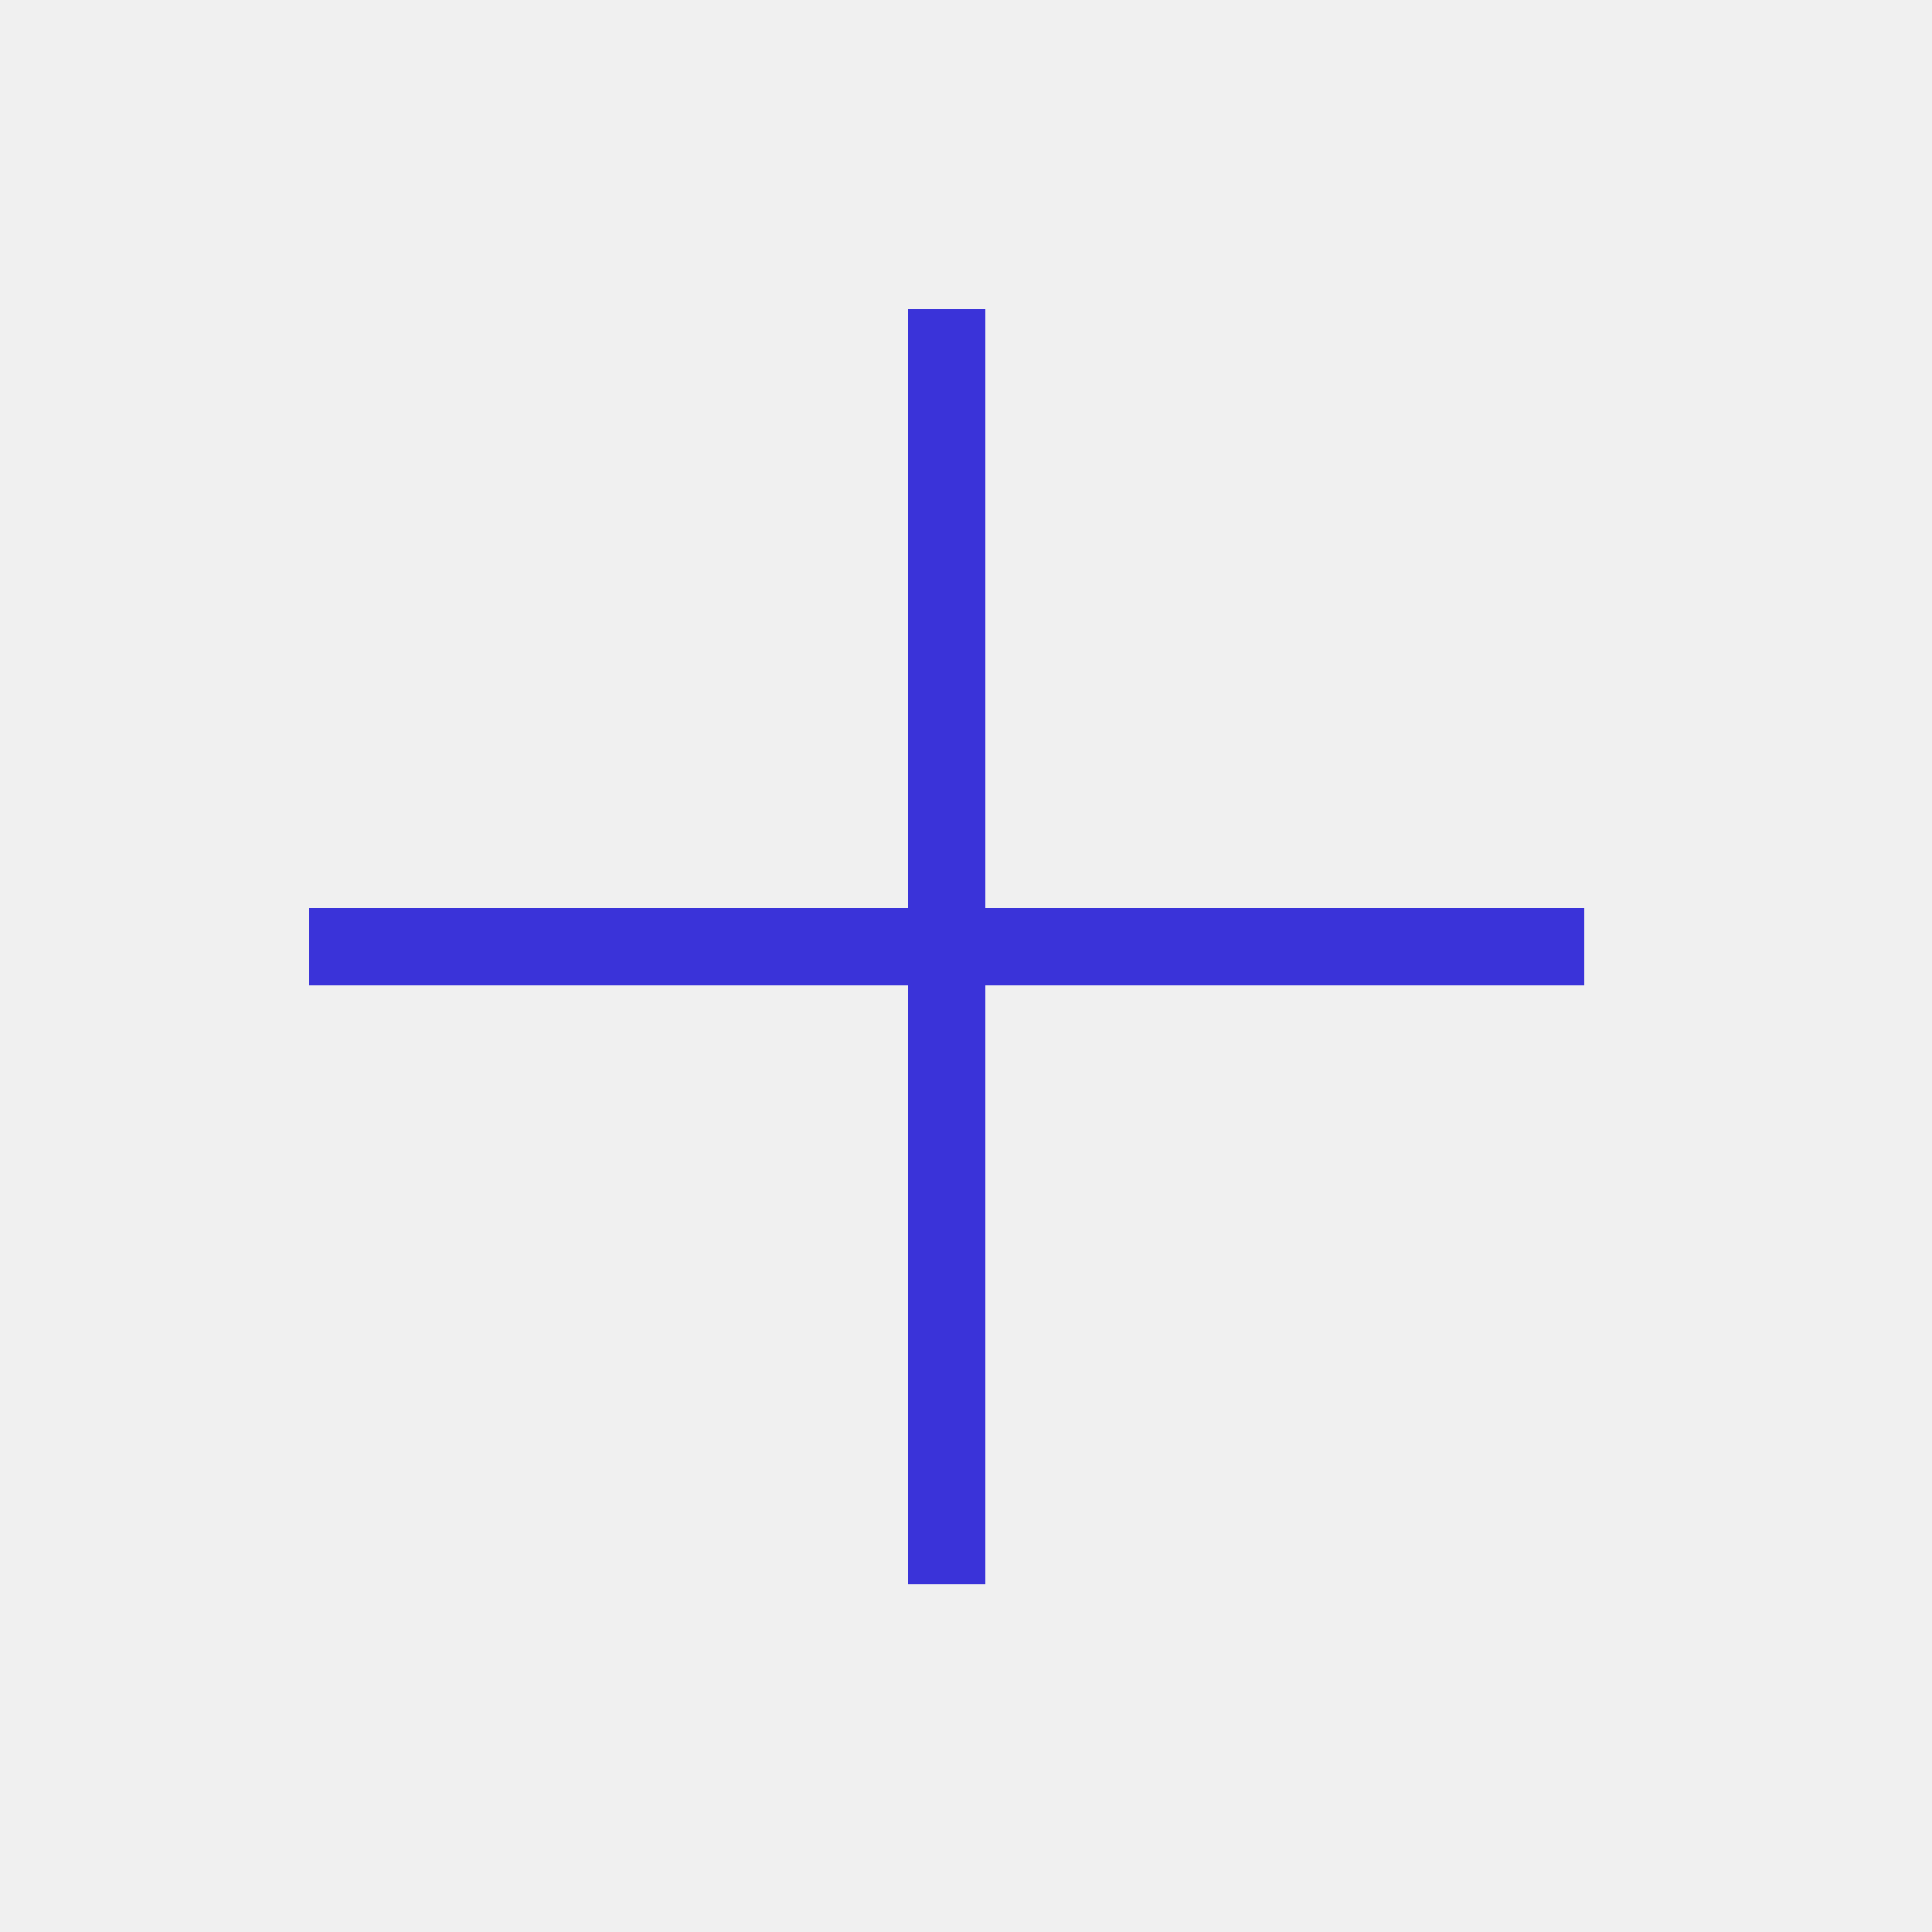
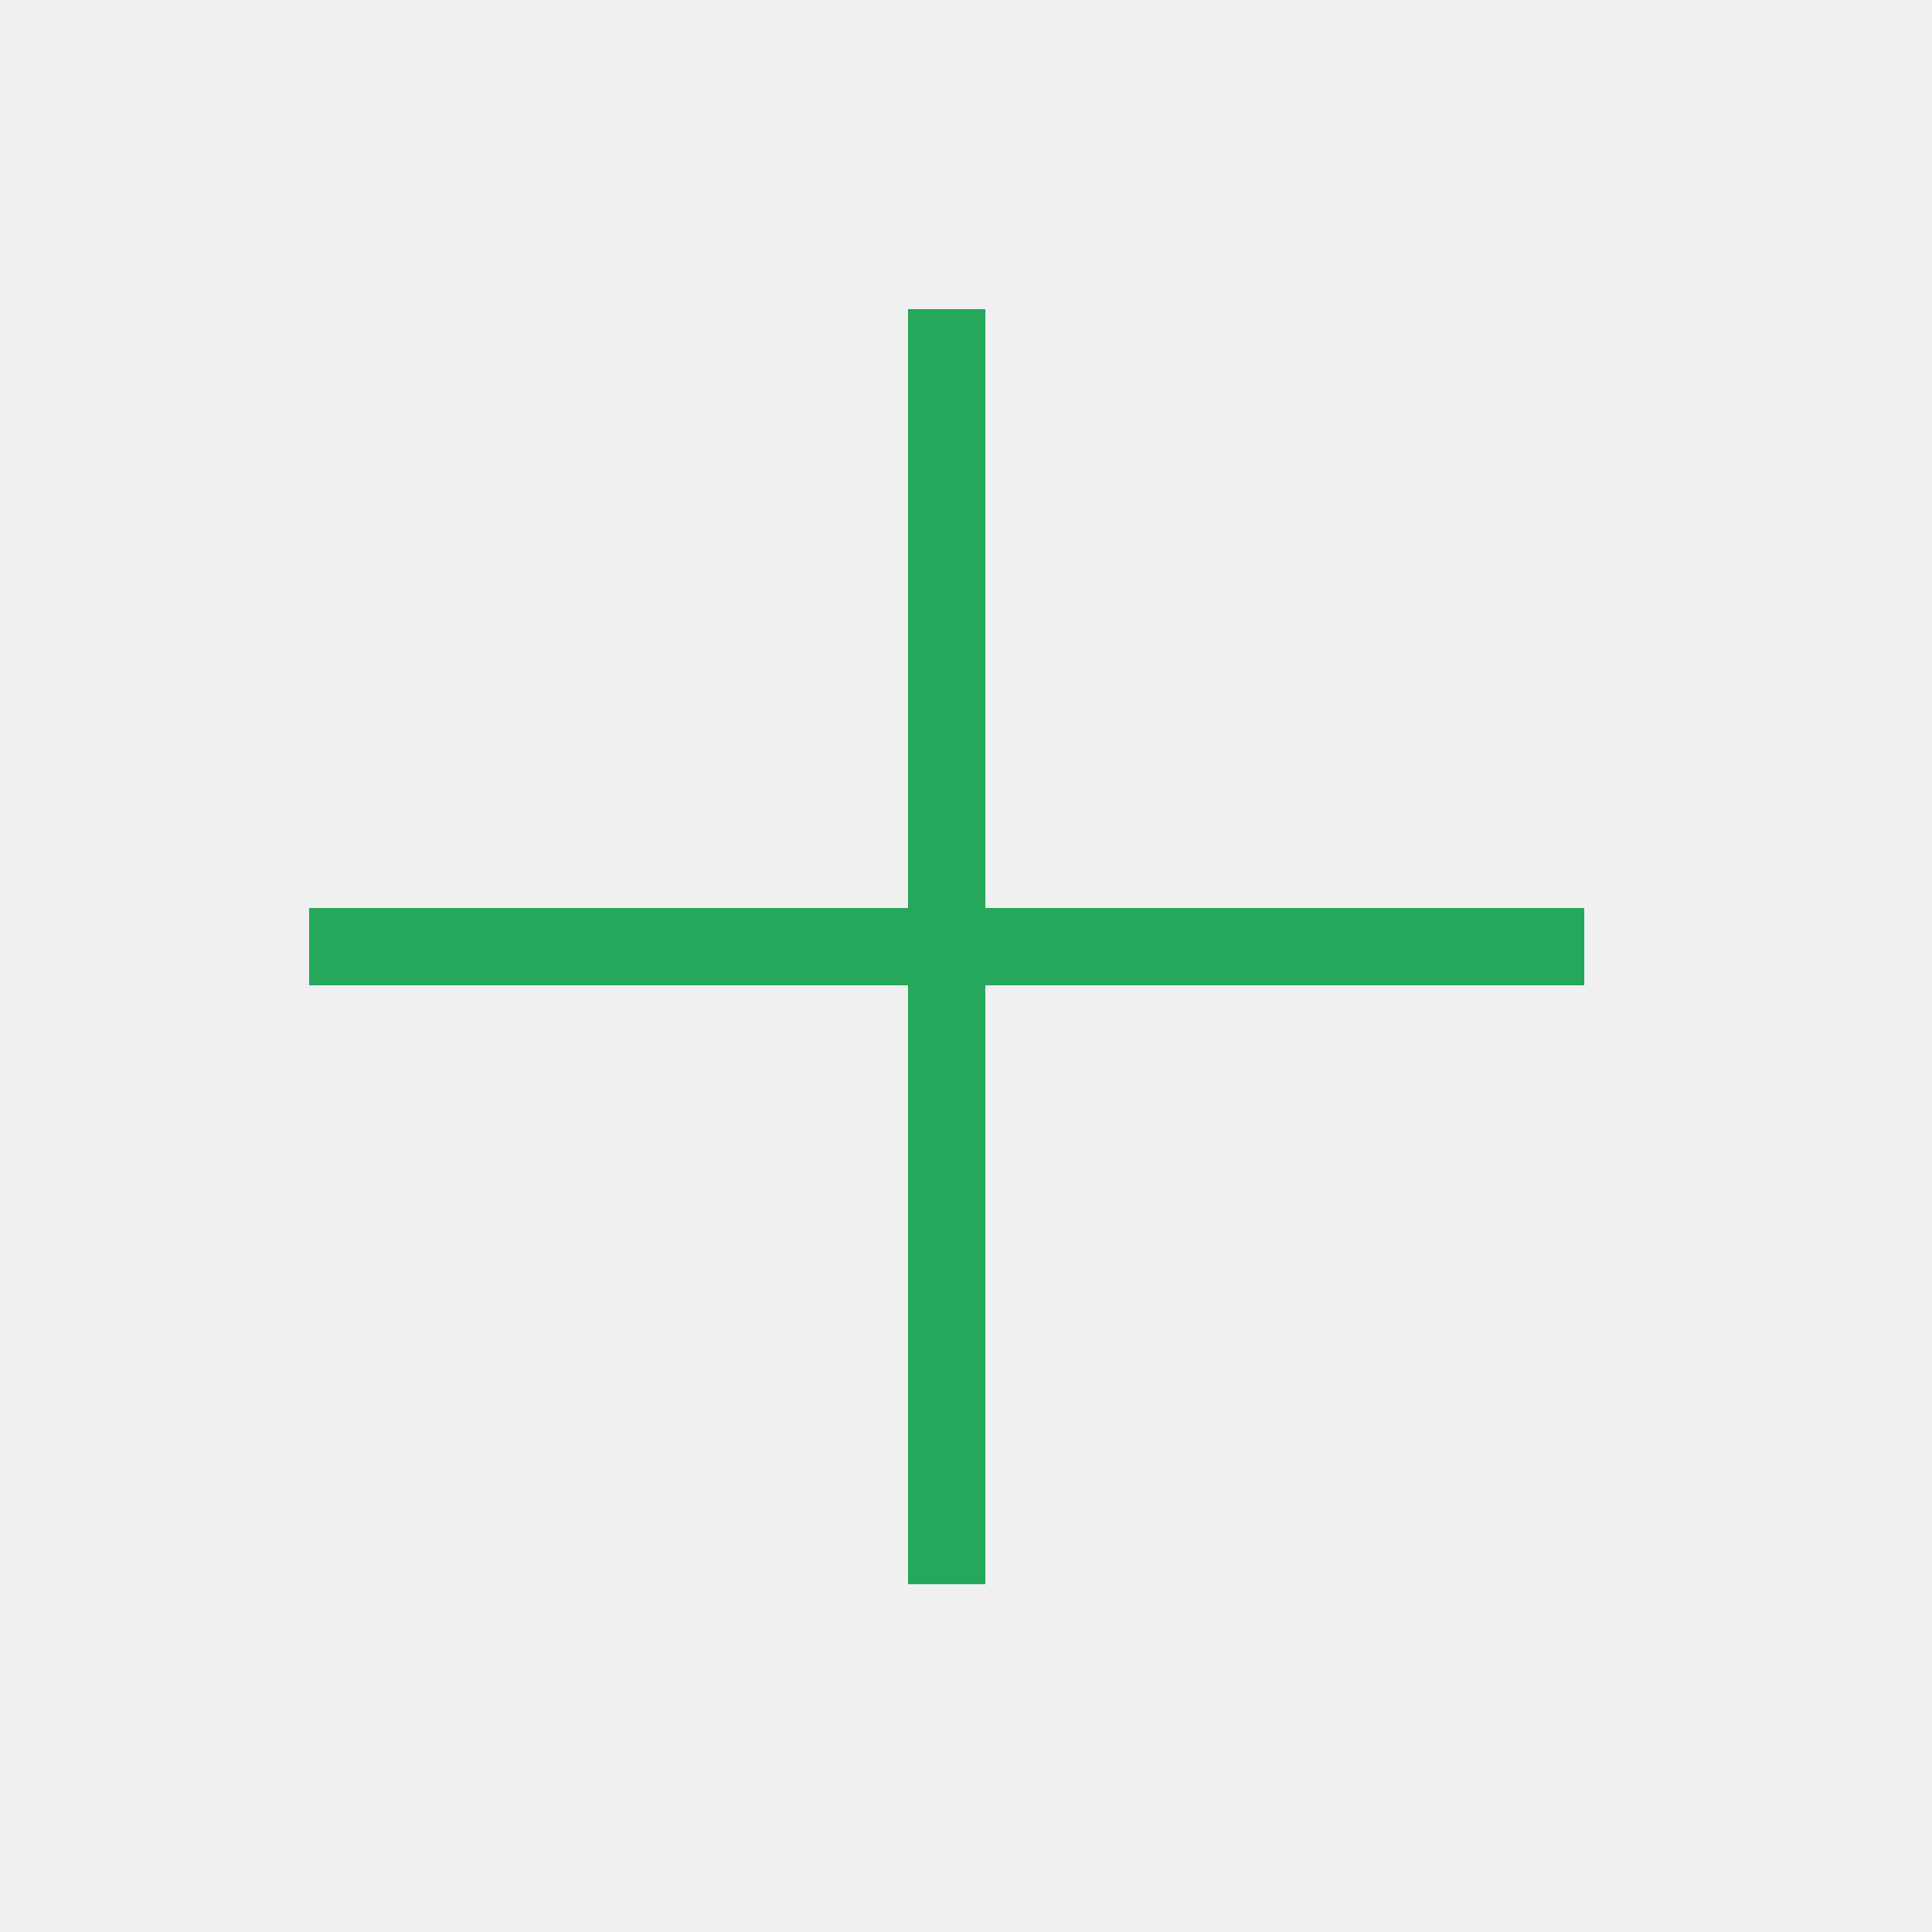
<svg xmlns="http://www.w3.org/2000/svg" width="25" height="25" viewBox="0 0 25 25" fill="none">
  <rect width="25" height="25" fill="white" fill-opacity="0.01" />
-   <path fill-rule="evenodd" clip-rule="evenodd" d="M11.75 12.75L11.75 20.5H12.75V12.75H20.5V11.75H12.75V4H11.75L11.75 11.75H4V12.75H11.75Z" fill="#3A33D9" />
+   <path fill-rule="evenodd" clip-rule="evenodd" d="M11.75 12.75L11.75 20.5H12.75V12.75H20.5V11.75H12.75V4H11.75L11.75 11.75H4V12.75H11.75Z" fill="#25A75C" />
</svg>
